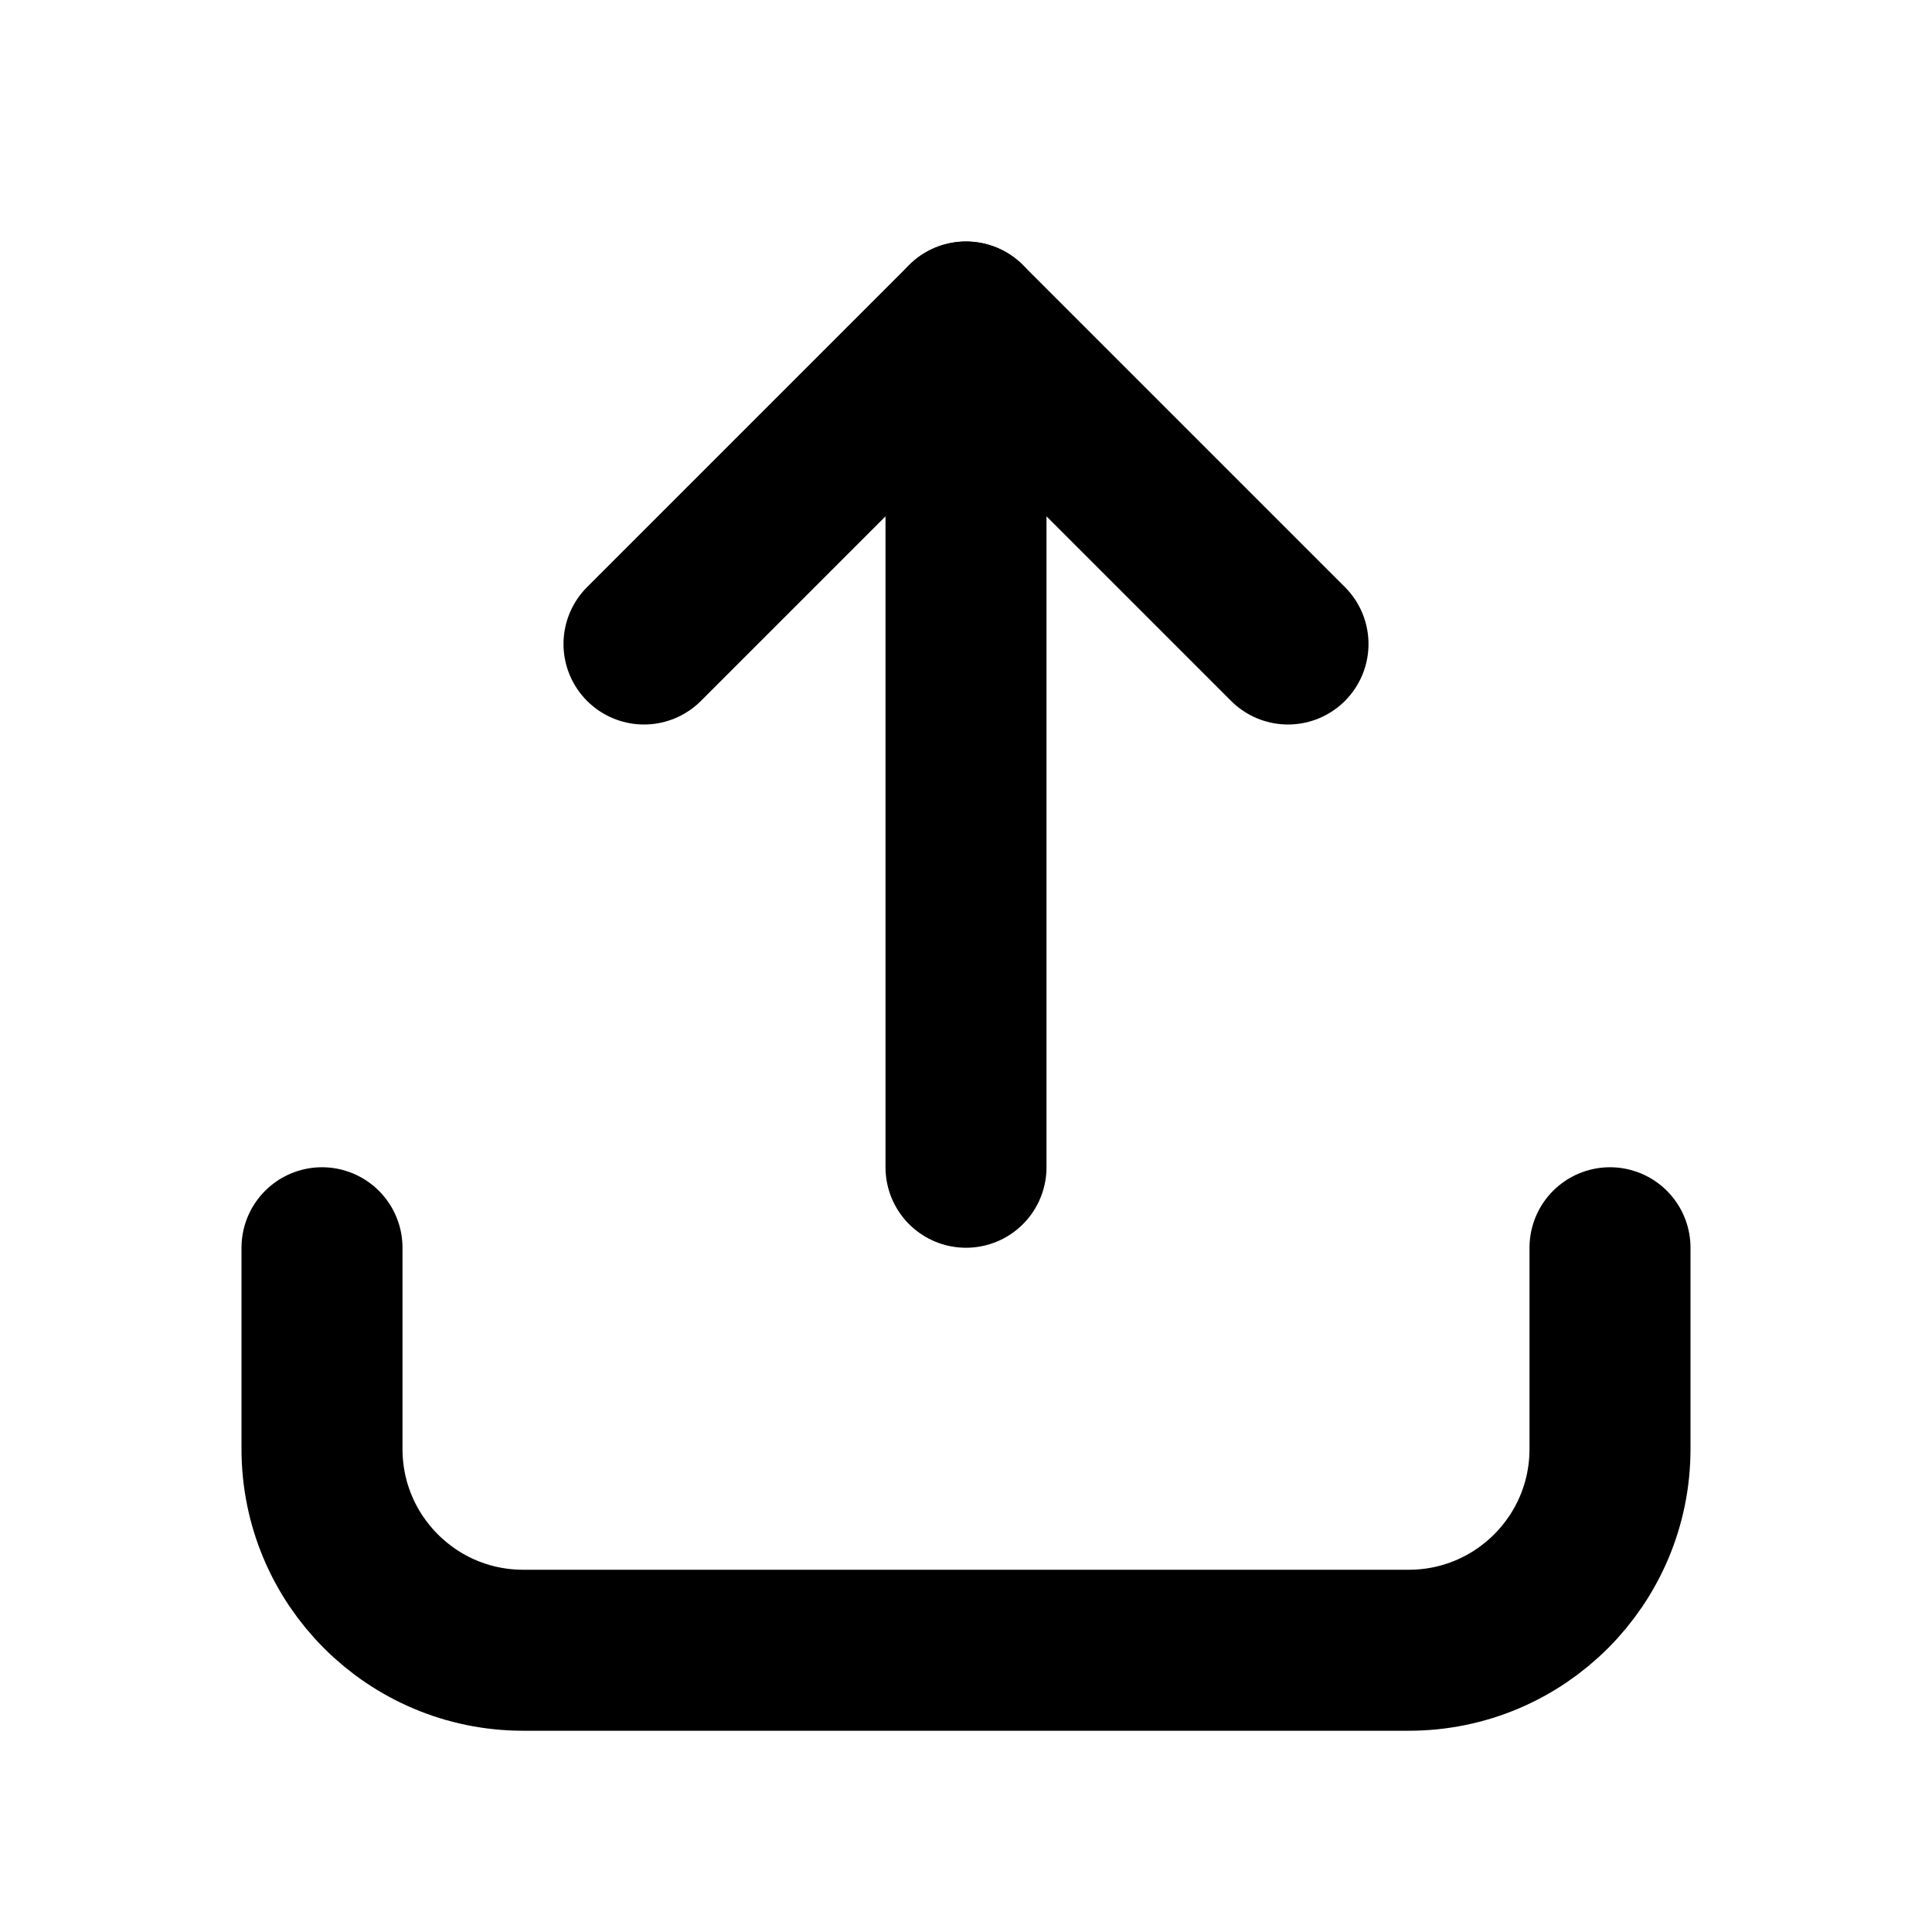
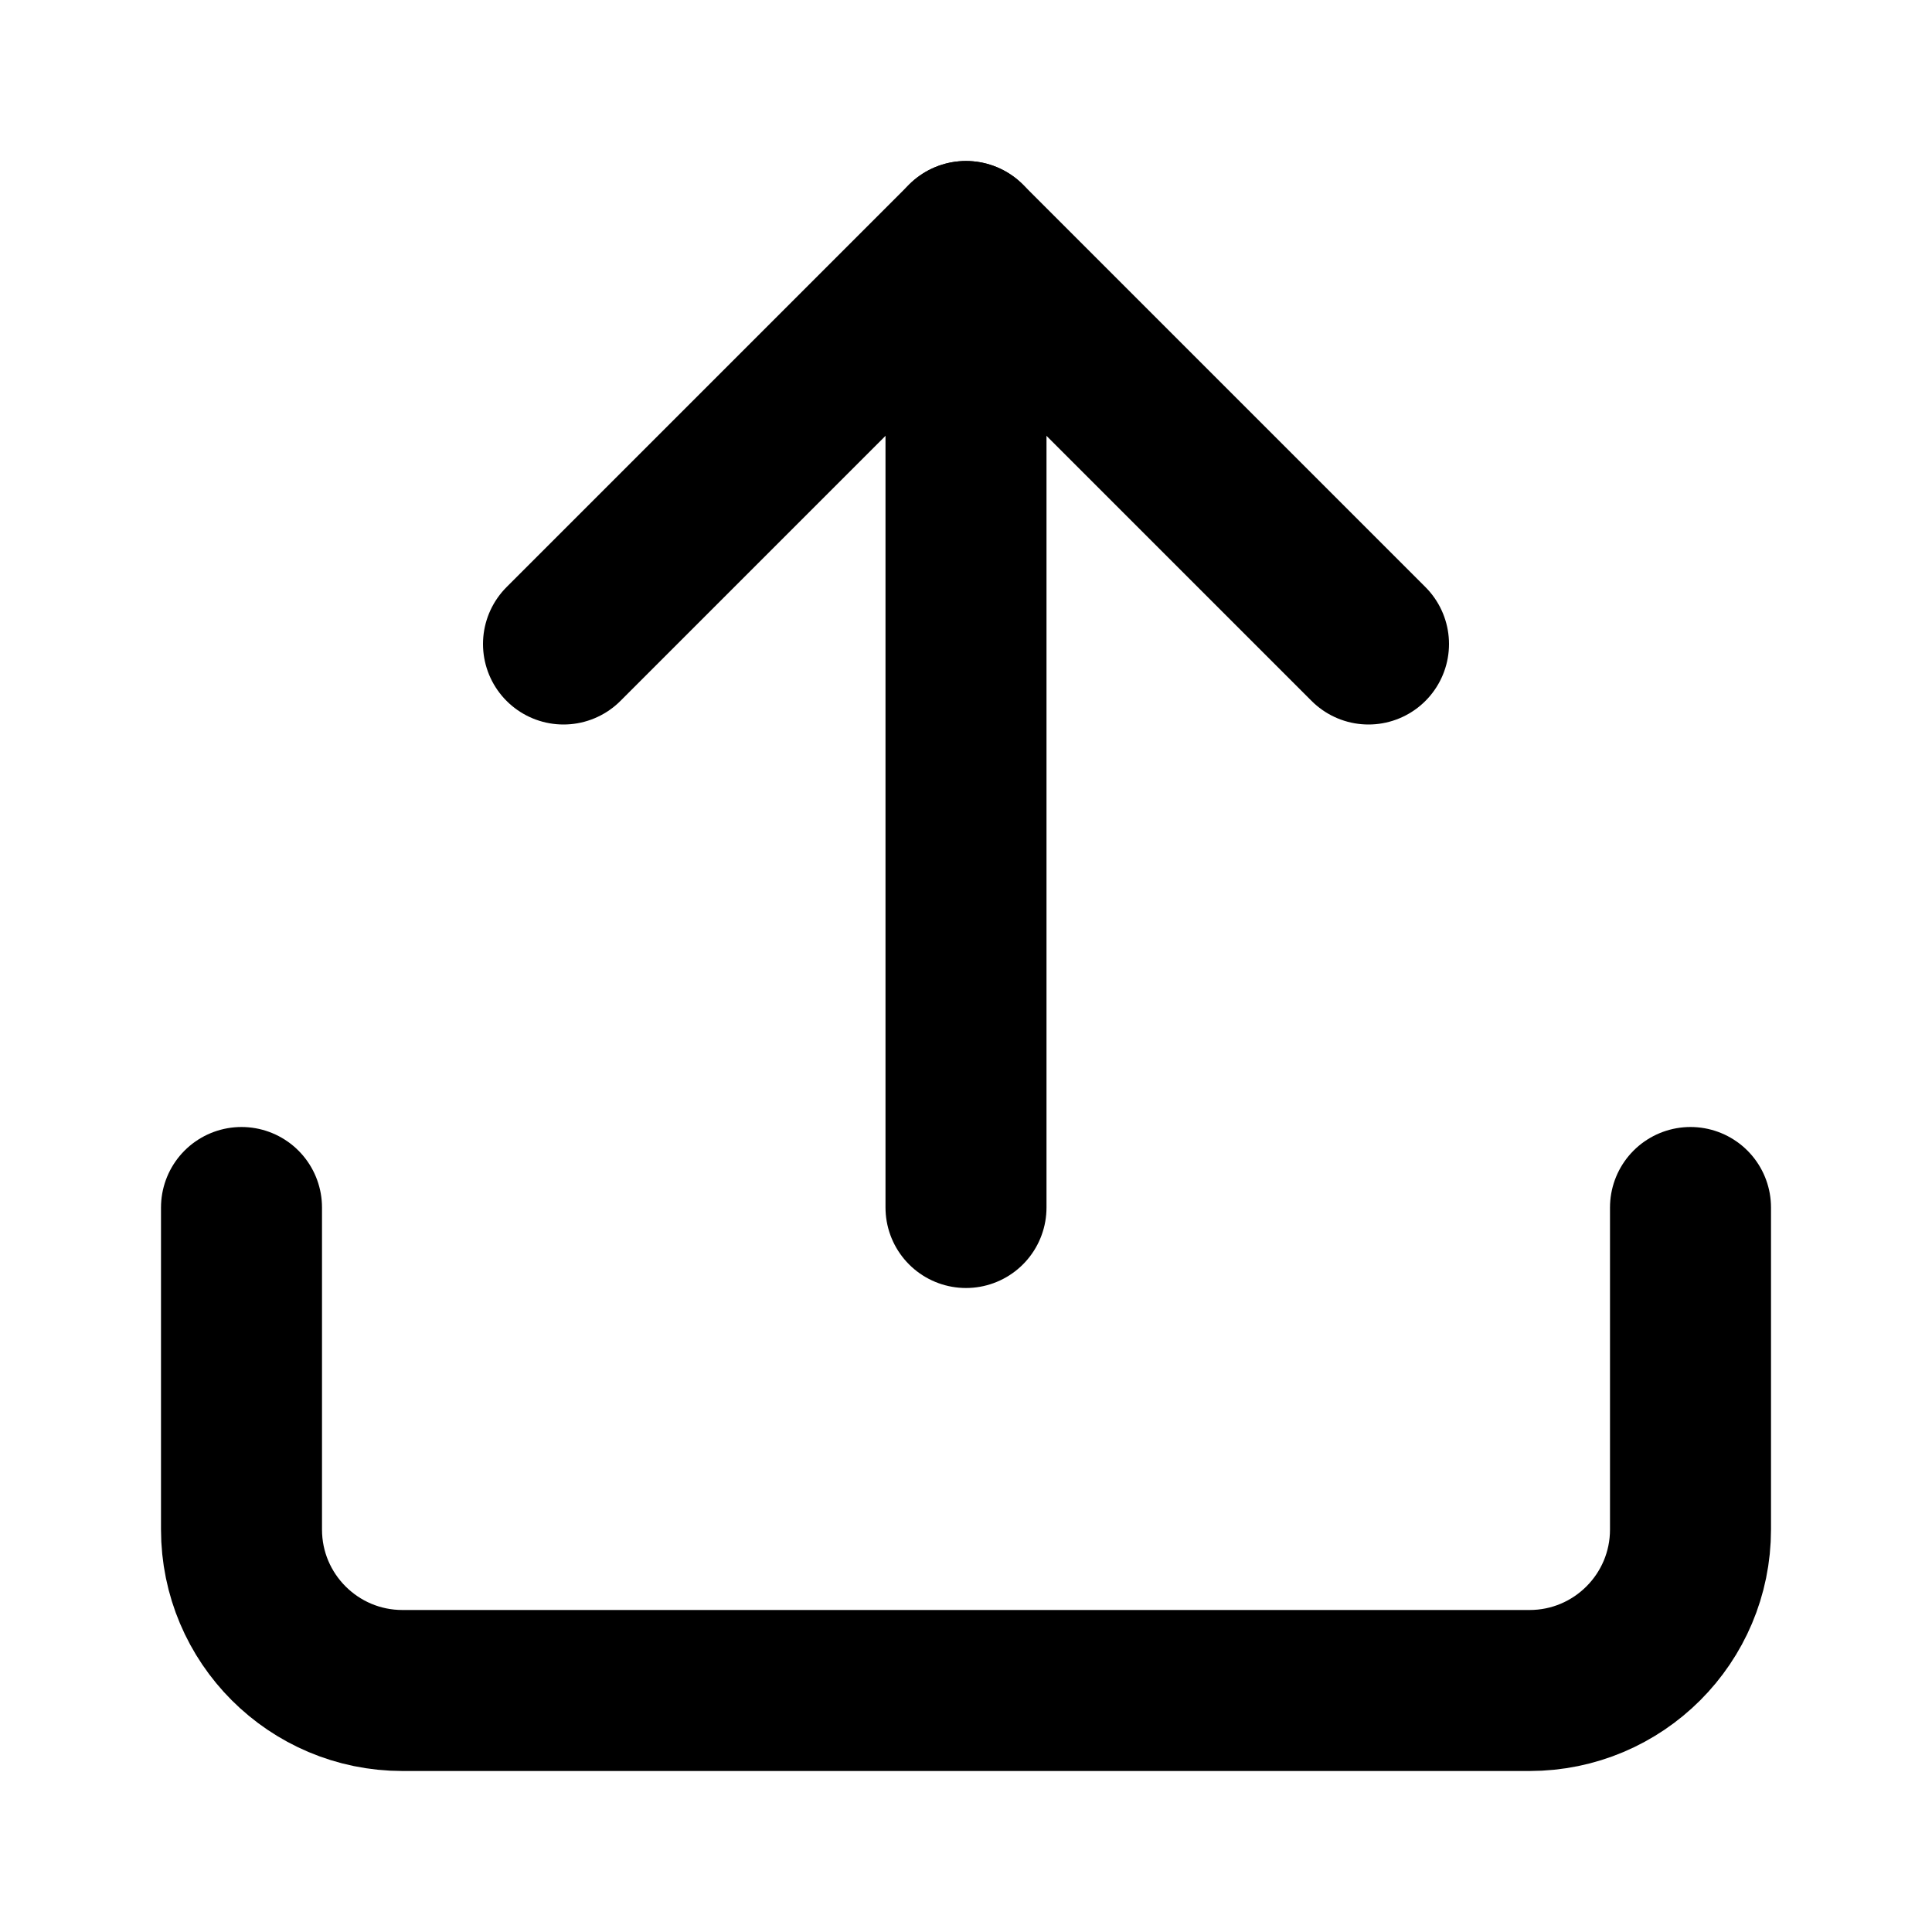
<svg xmlns="http://www.w3.org/2000/svg" viewBox="0 0 24 24" fill="none" stroke="currentColor" stroke-width="2" stroke-linecap="round" stroke-linejoin="round">
-   <path d="M4 15.5V18a2.5 2.5 0 0 0 2.5 2.5h11A2.5 2.5 0 0 0 20 18v-2.5" />
-   <path d="M12 4v10.5" />
-   <path d="M8 8l4-4 4 4" />
+   <path d="M21 15v4a2 2 0 0 1-2 2H5a2 2 0 0 1-2-2v-4" />
+   <polyline points="17 8 12 3 7 8" />
+   <line x1="12" x2="12" y1="3" y2="15" />
</svg>
